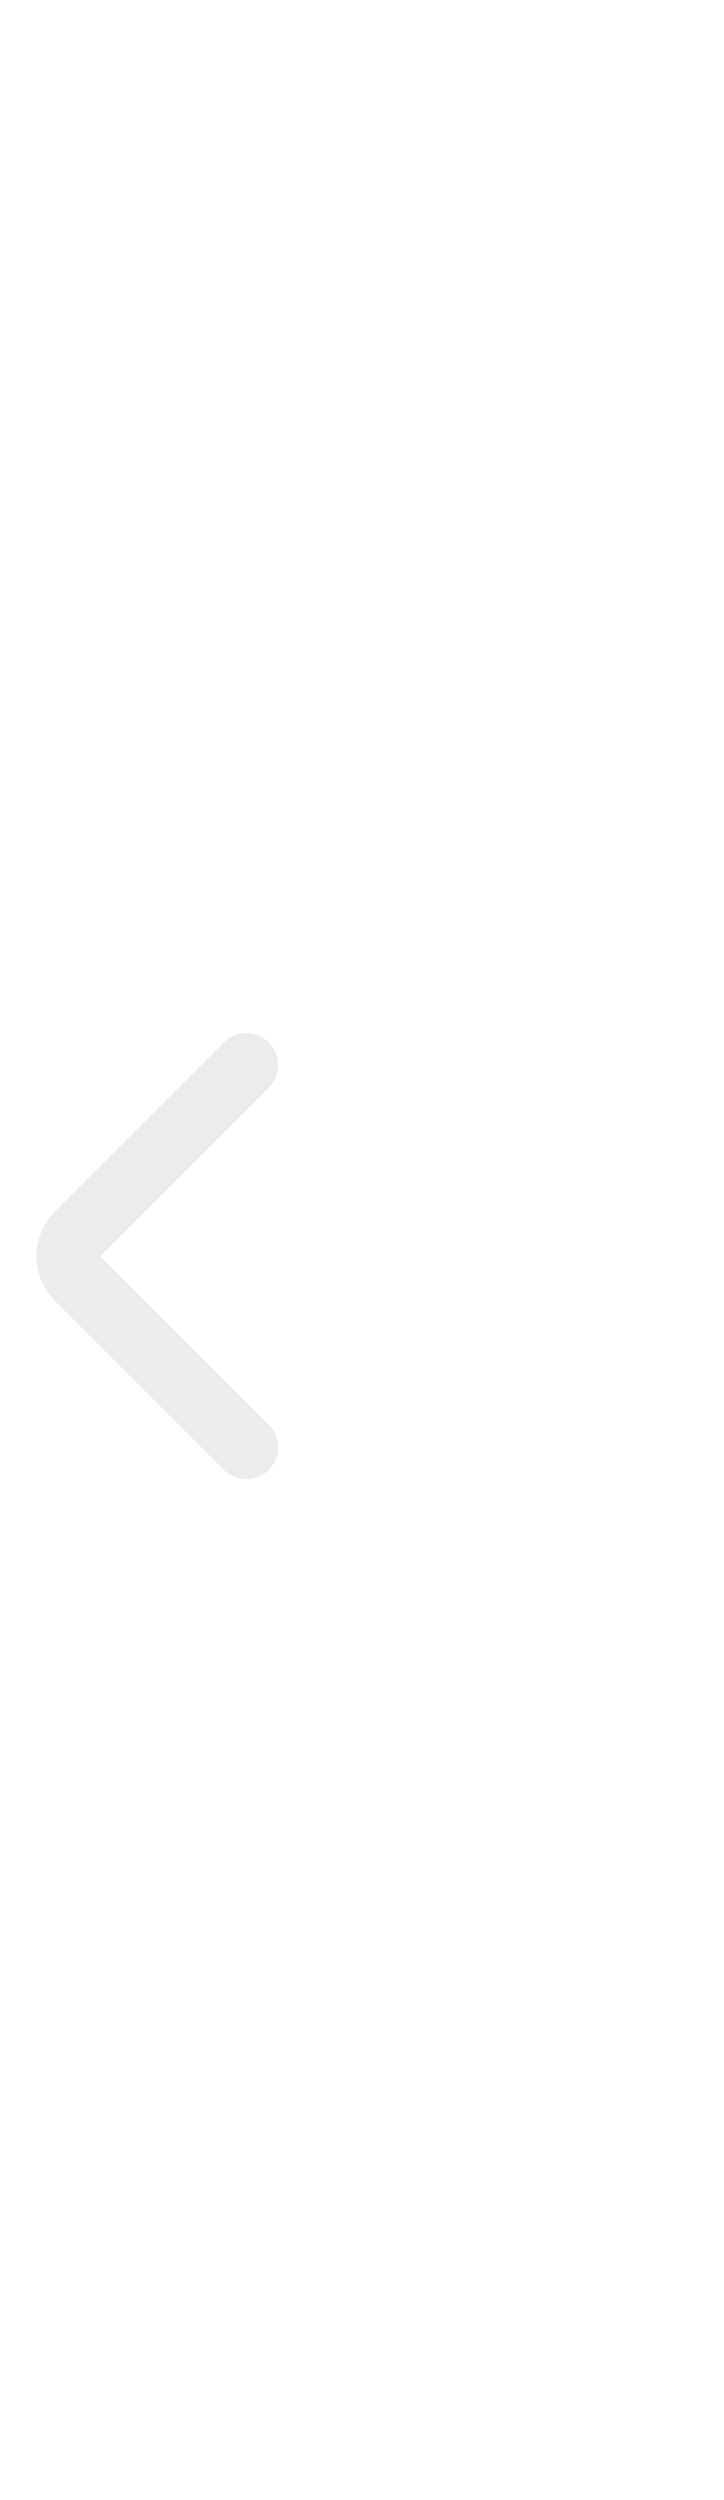
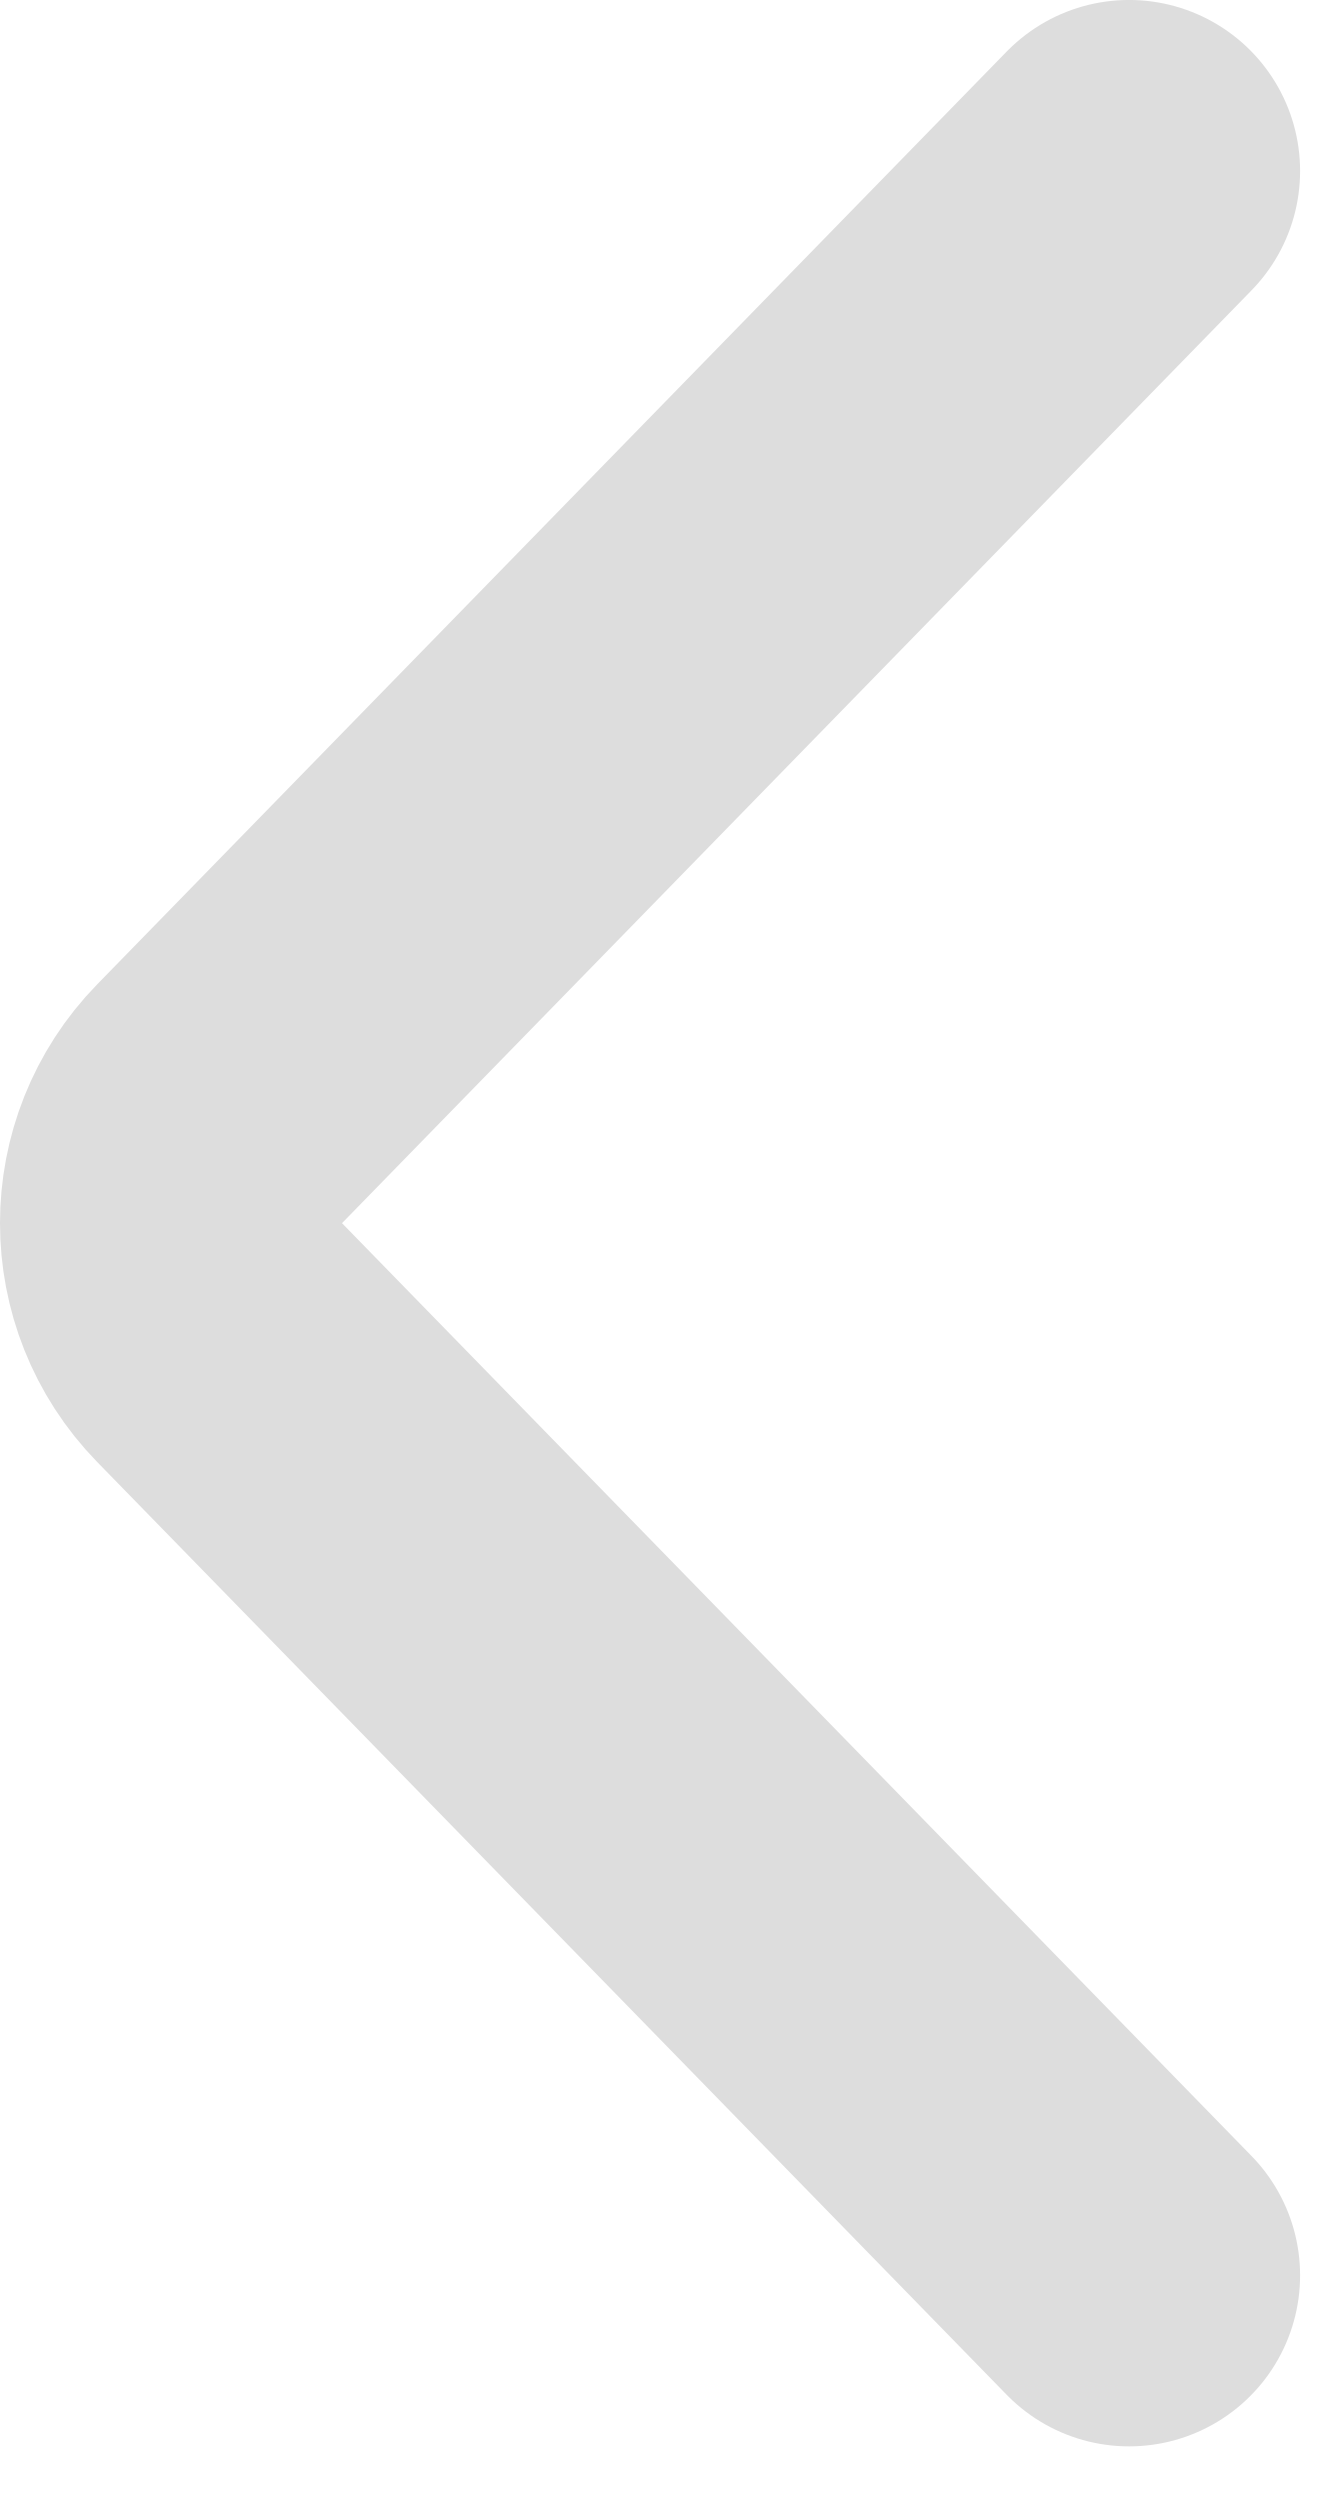
- <svg xmlns="http://www.w3.org/2000/svg" width="59" height="204" viewBox="0 0 59 204" fill="none">
-   <path d="M20.1 86.9L6.338 100.661C5.323 101.677 5.323 103.323 6.338 104.338L20.1 118.1" stroke="#ECECEC" stroke-width="5.2" stroke-linecap="round" />
+ <svg xmlns="http://www.w3.org/2000/svg" width="22" height="41" viewBox="0 0 22 41" fill="none">
+   <path d="M18.517 2.804L3.601 18.102C2.539 19.191 2.539 20.928 3.601 22.018L18.517 37.316" stroke="#DDDDDD" stroke-width="5.609" stroke-linecap="round" />
</svg>
